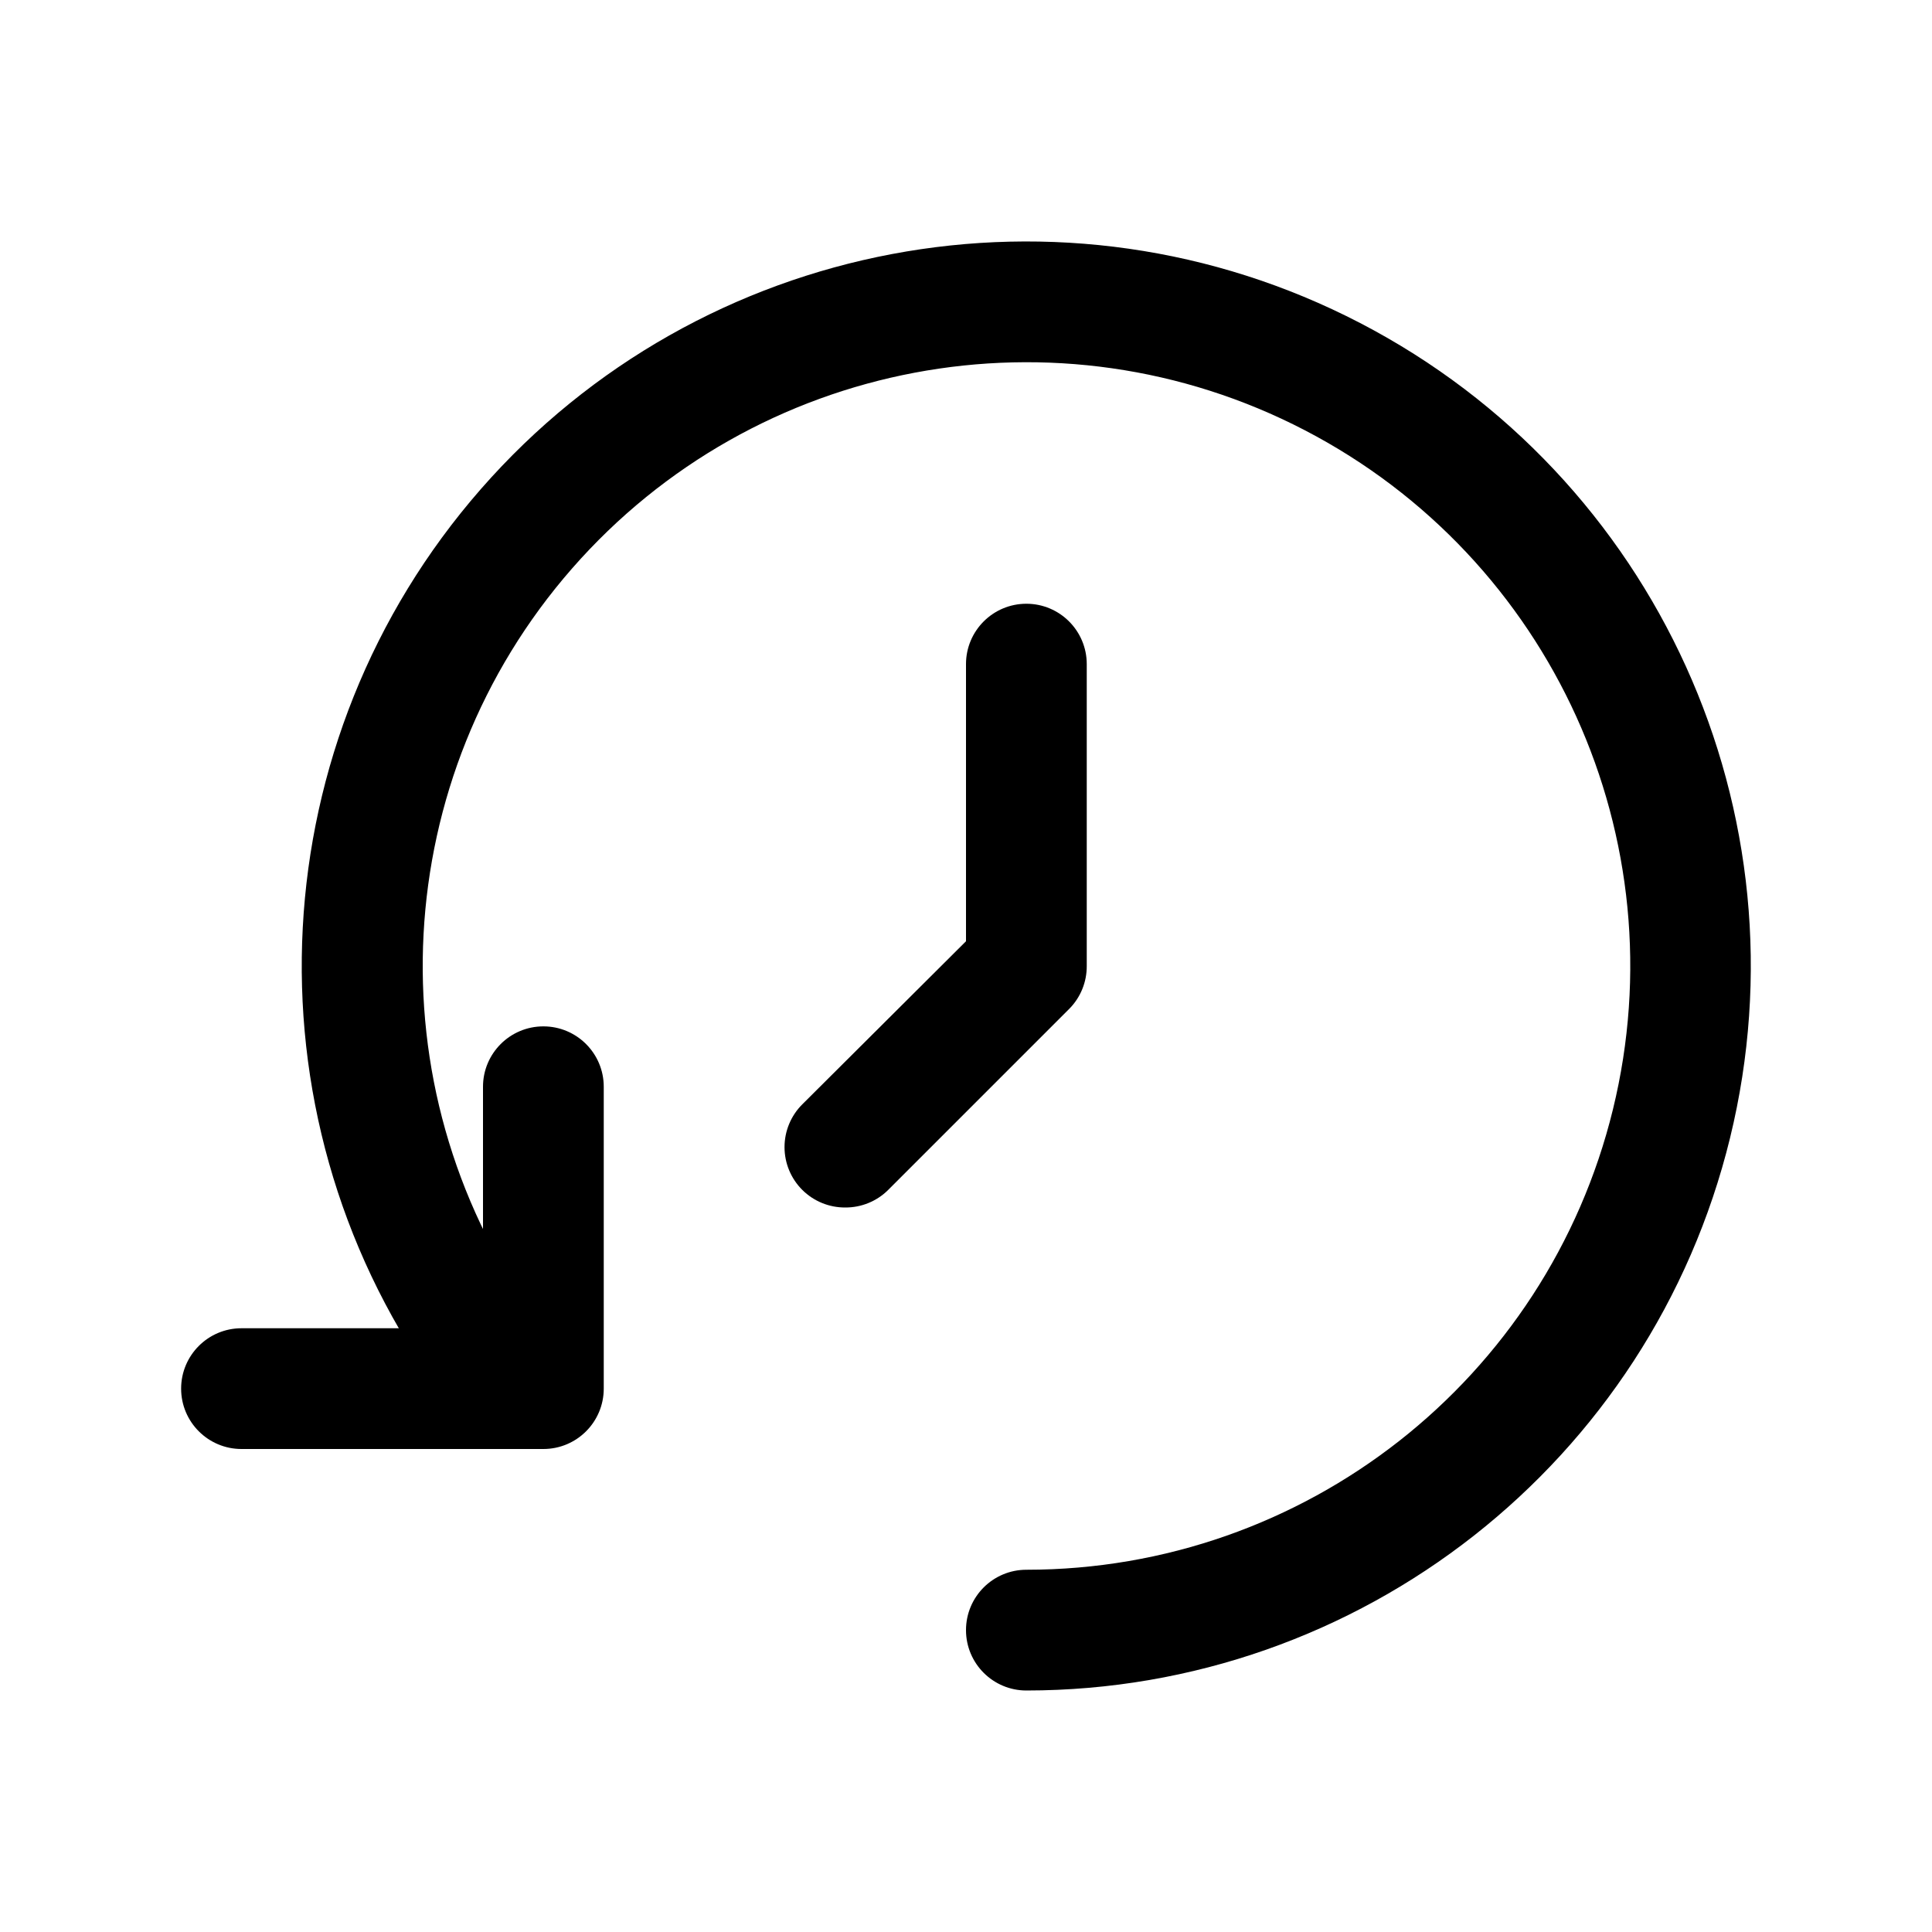
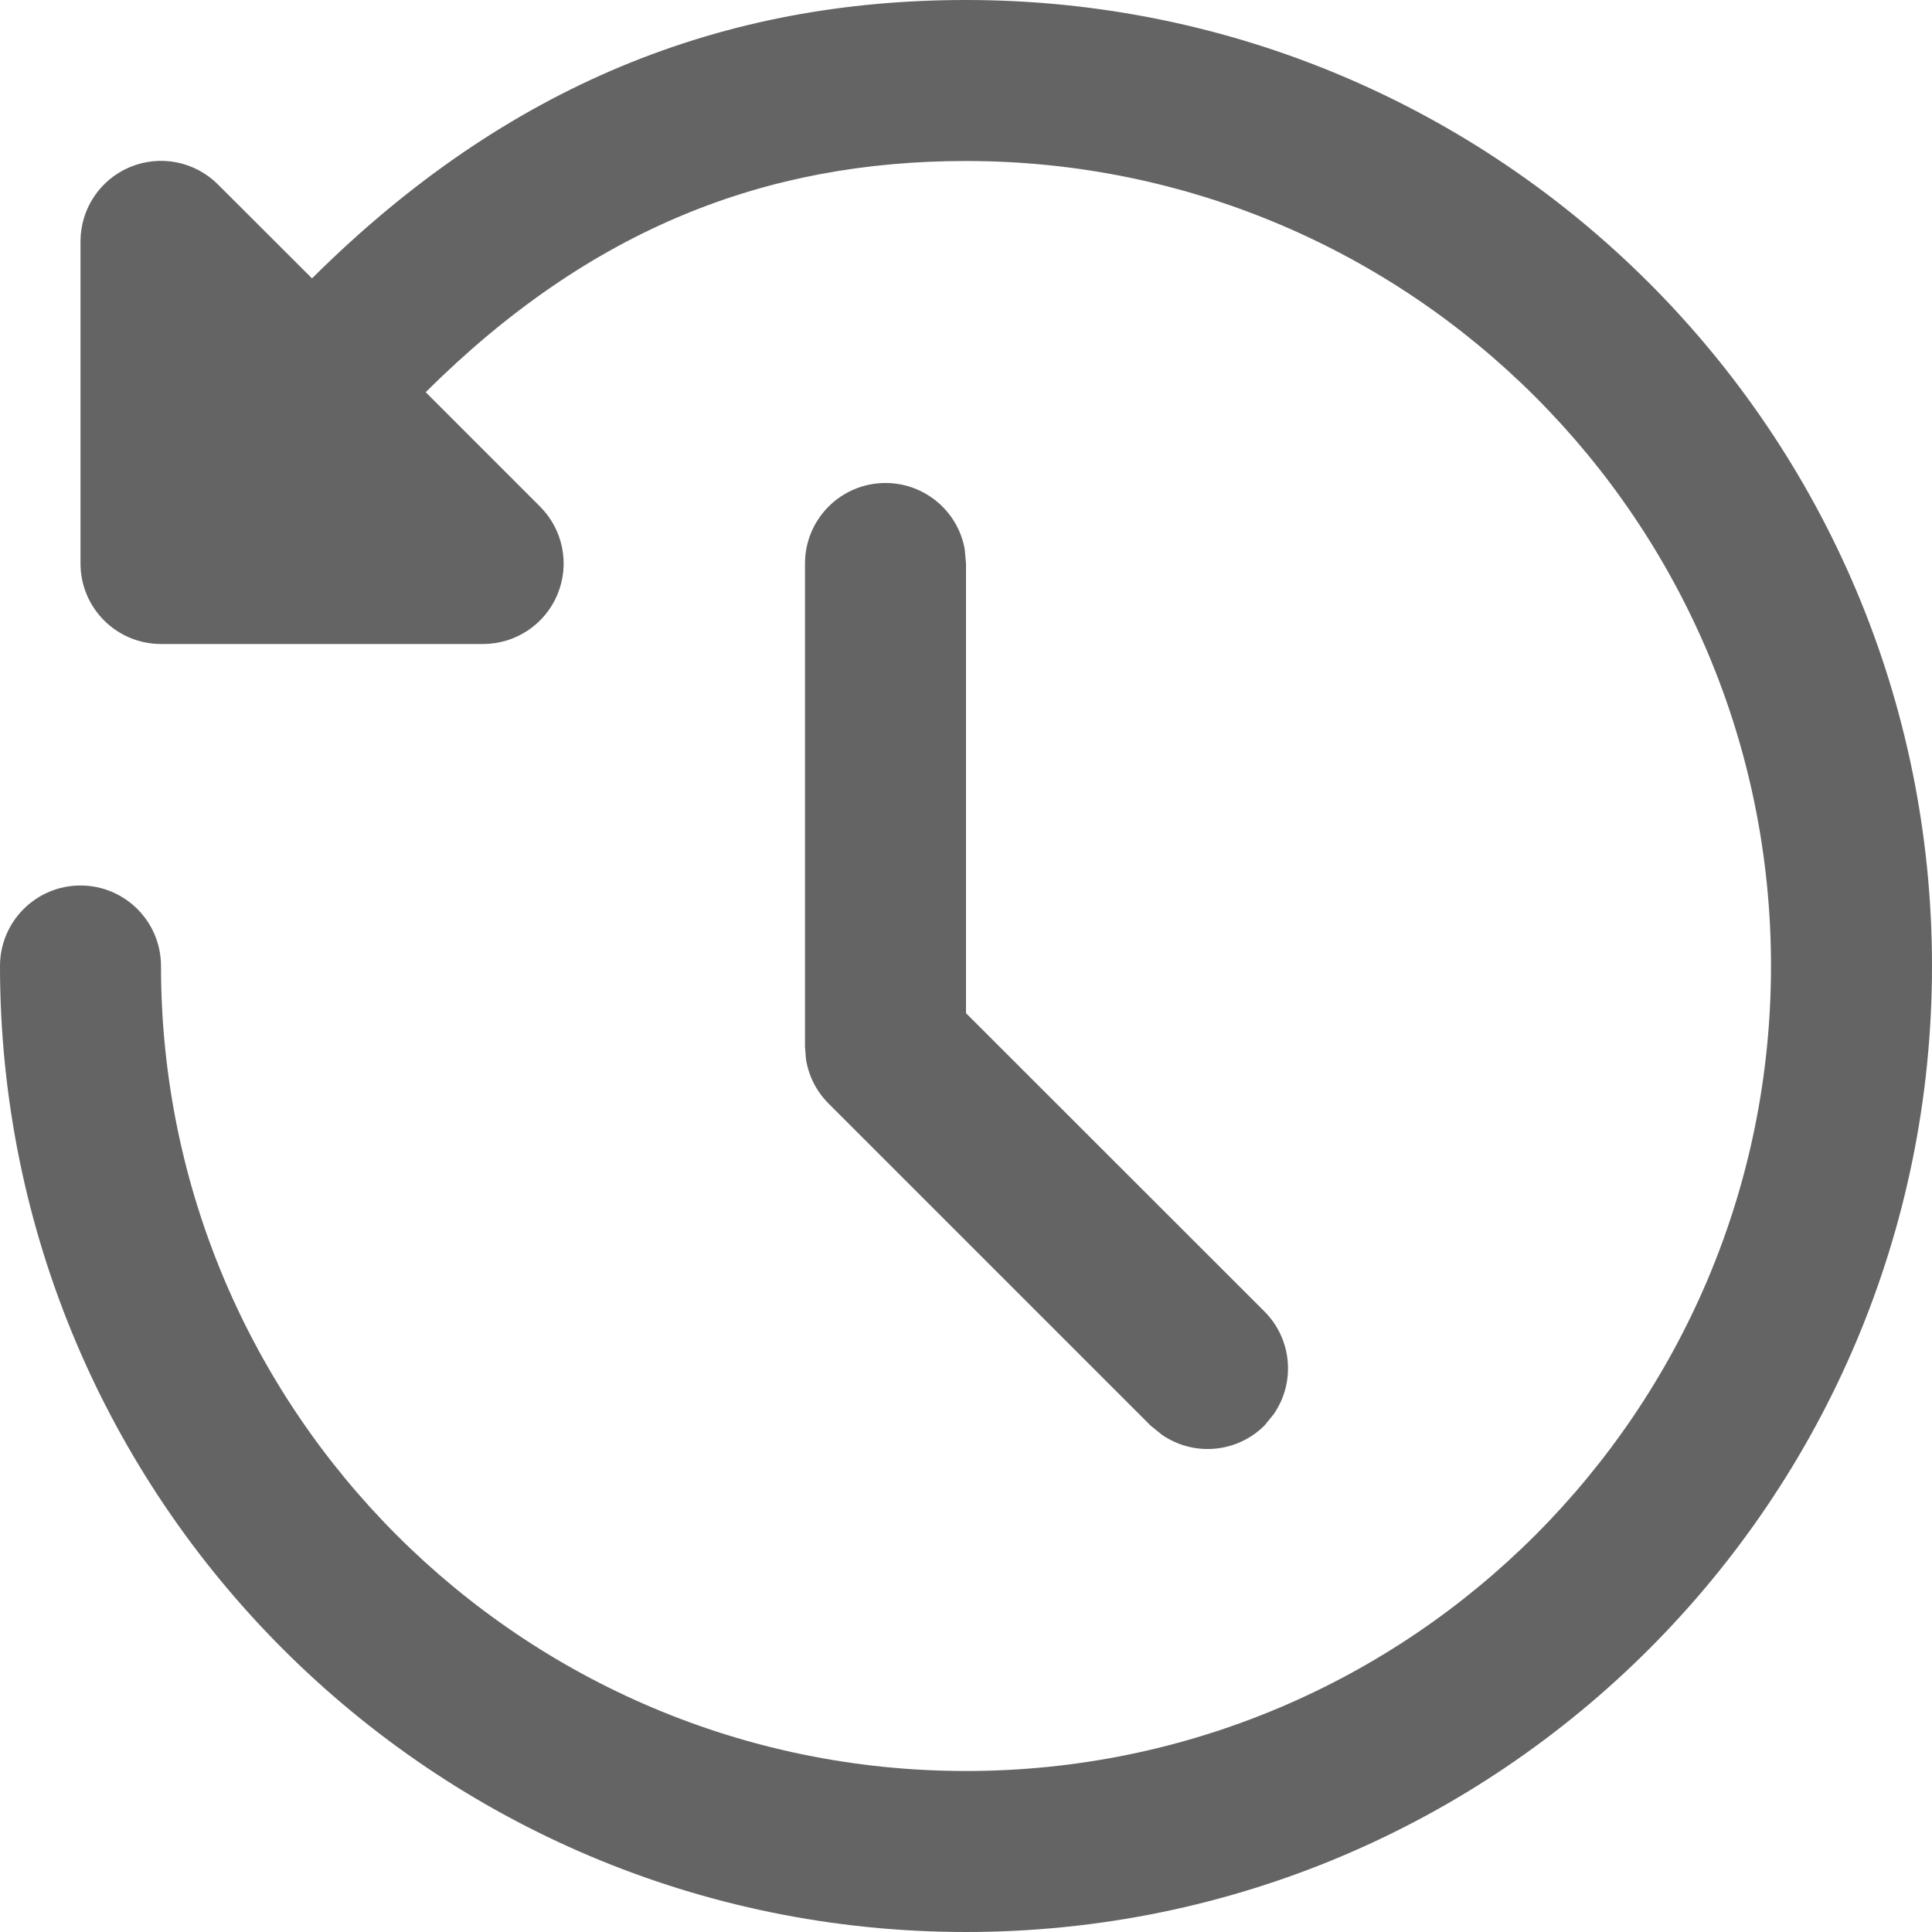
- <svg xmlns="http://www.w3.org/2000/svg" viewBox="0 0 32 32">
-   <defs>
-     <style>.cls-1{fill:none;}</style>
-   </defs>
-   <g data-name="Layer 2" id="Layer_2">
-     <path d="M17,28a1,1,0,0,1,0-2,10,10,0,1,0-8.18-4.25,1,1,0,0,1-.24,1.39,1,1,0,0,1-1.4-.24A12,12,0,1,1,17,28Z" />
-     <path d="M9,24H4a1,1,0,0,1,0-2H8V18a1,1,0,0,1,2,0v5A1,1,0,0,1,9,24Z" />
-     <path d="M14,20a1,1,0,0,1-.71-.29,1,1,0,0,1,0-1.42L16,15.59V11a1,1,0,0,1,2,0v5a1,1,0,0,1-.29.71l-3,3A1,1,0,0,1,14,20Z" />
-   </g>
-   <g id="frame">
-     <rect class="cls-1" height="32" width="32" />
-   </g>
+ <svg xmlns="http://www.w3.org/2000/svg" width="12" height="12" focusable="false" viewBox="0 0 12 12">
+   <path fill="#646464" d="M6 0a6 6 0 11-6 6 .5.5 0 011 0 5 5 0 105-5c-1.24 0-2.333.418-3.356 1.436l.71.71A.5.5 0 013 4H1a.5.5 0 01-.5-.5v-2a.5.5 0 01.854-.354l.584.583C3.153.521 4.496 0 6 0zm-.5 3a.5.5 0 01.492.41L6 3.5v2.793l1.854 1.853a.5.5 0 01.057.638l-.057.07a.5.5 0 01-.638.057l-.07-.057-2-2a.5.5 0 01-.14-.275L5 6.5v-3a.5.5 0 01.5-.5z" />
</svg>
